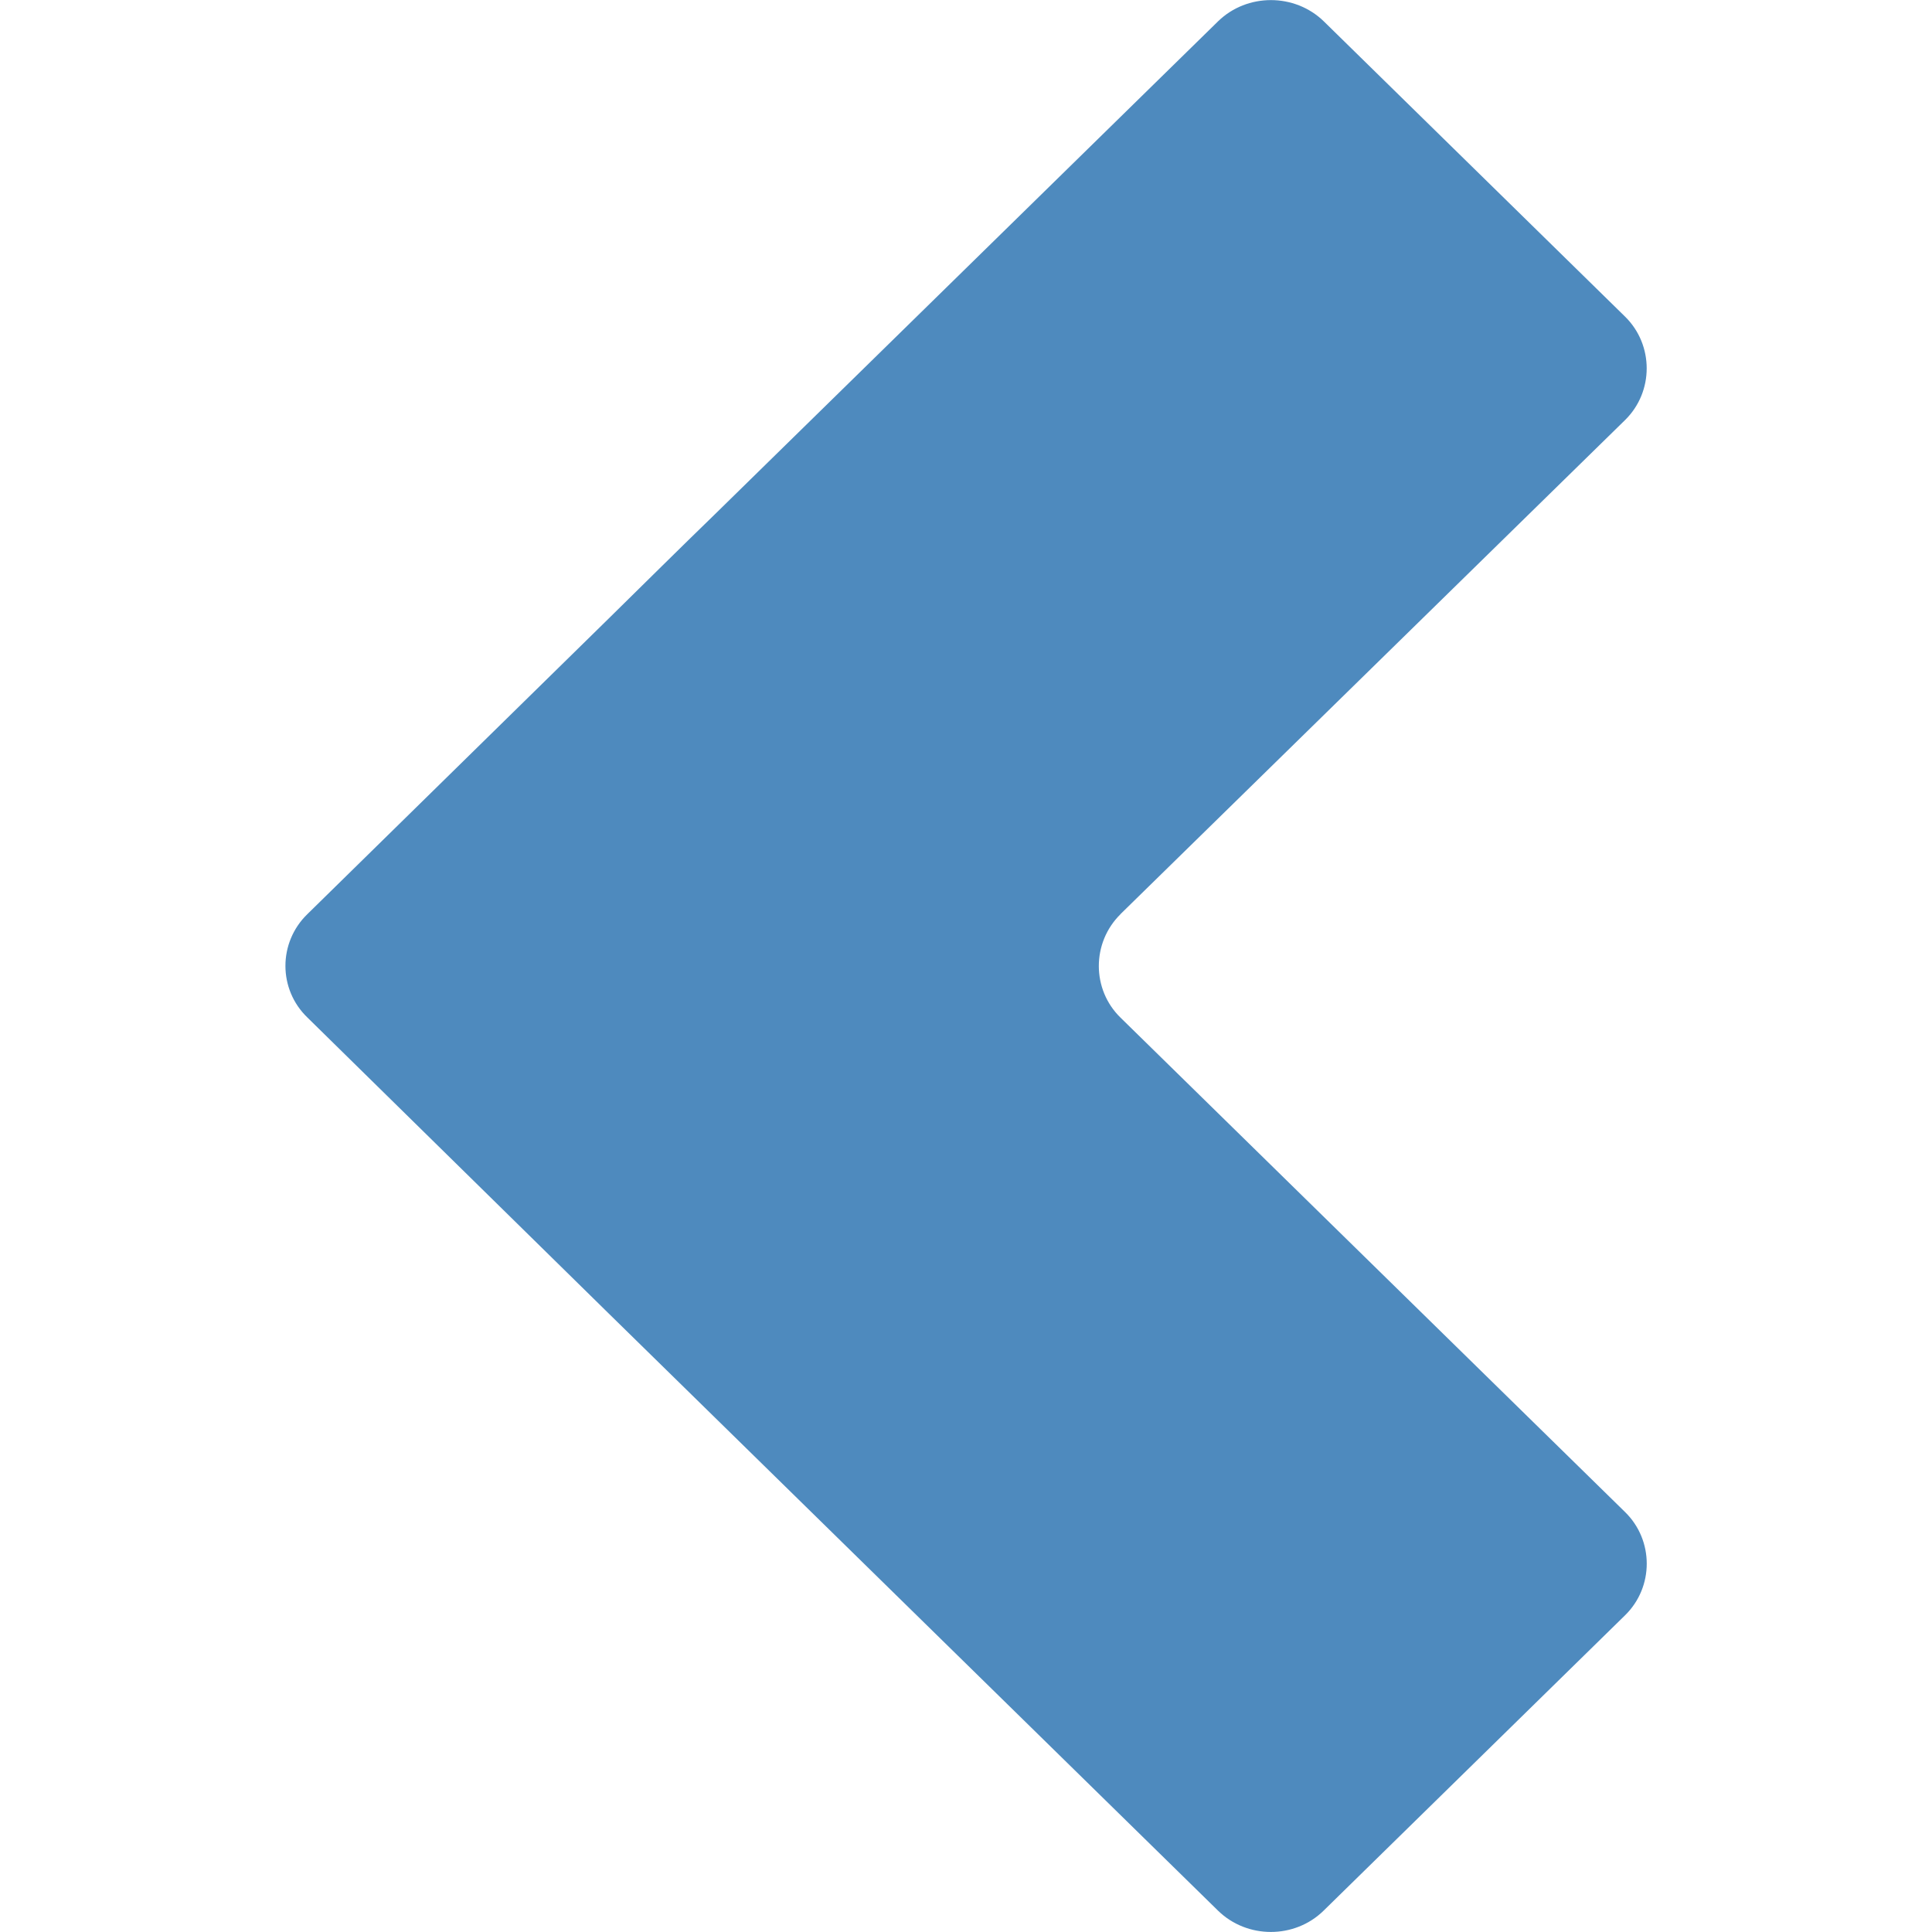
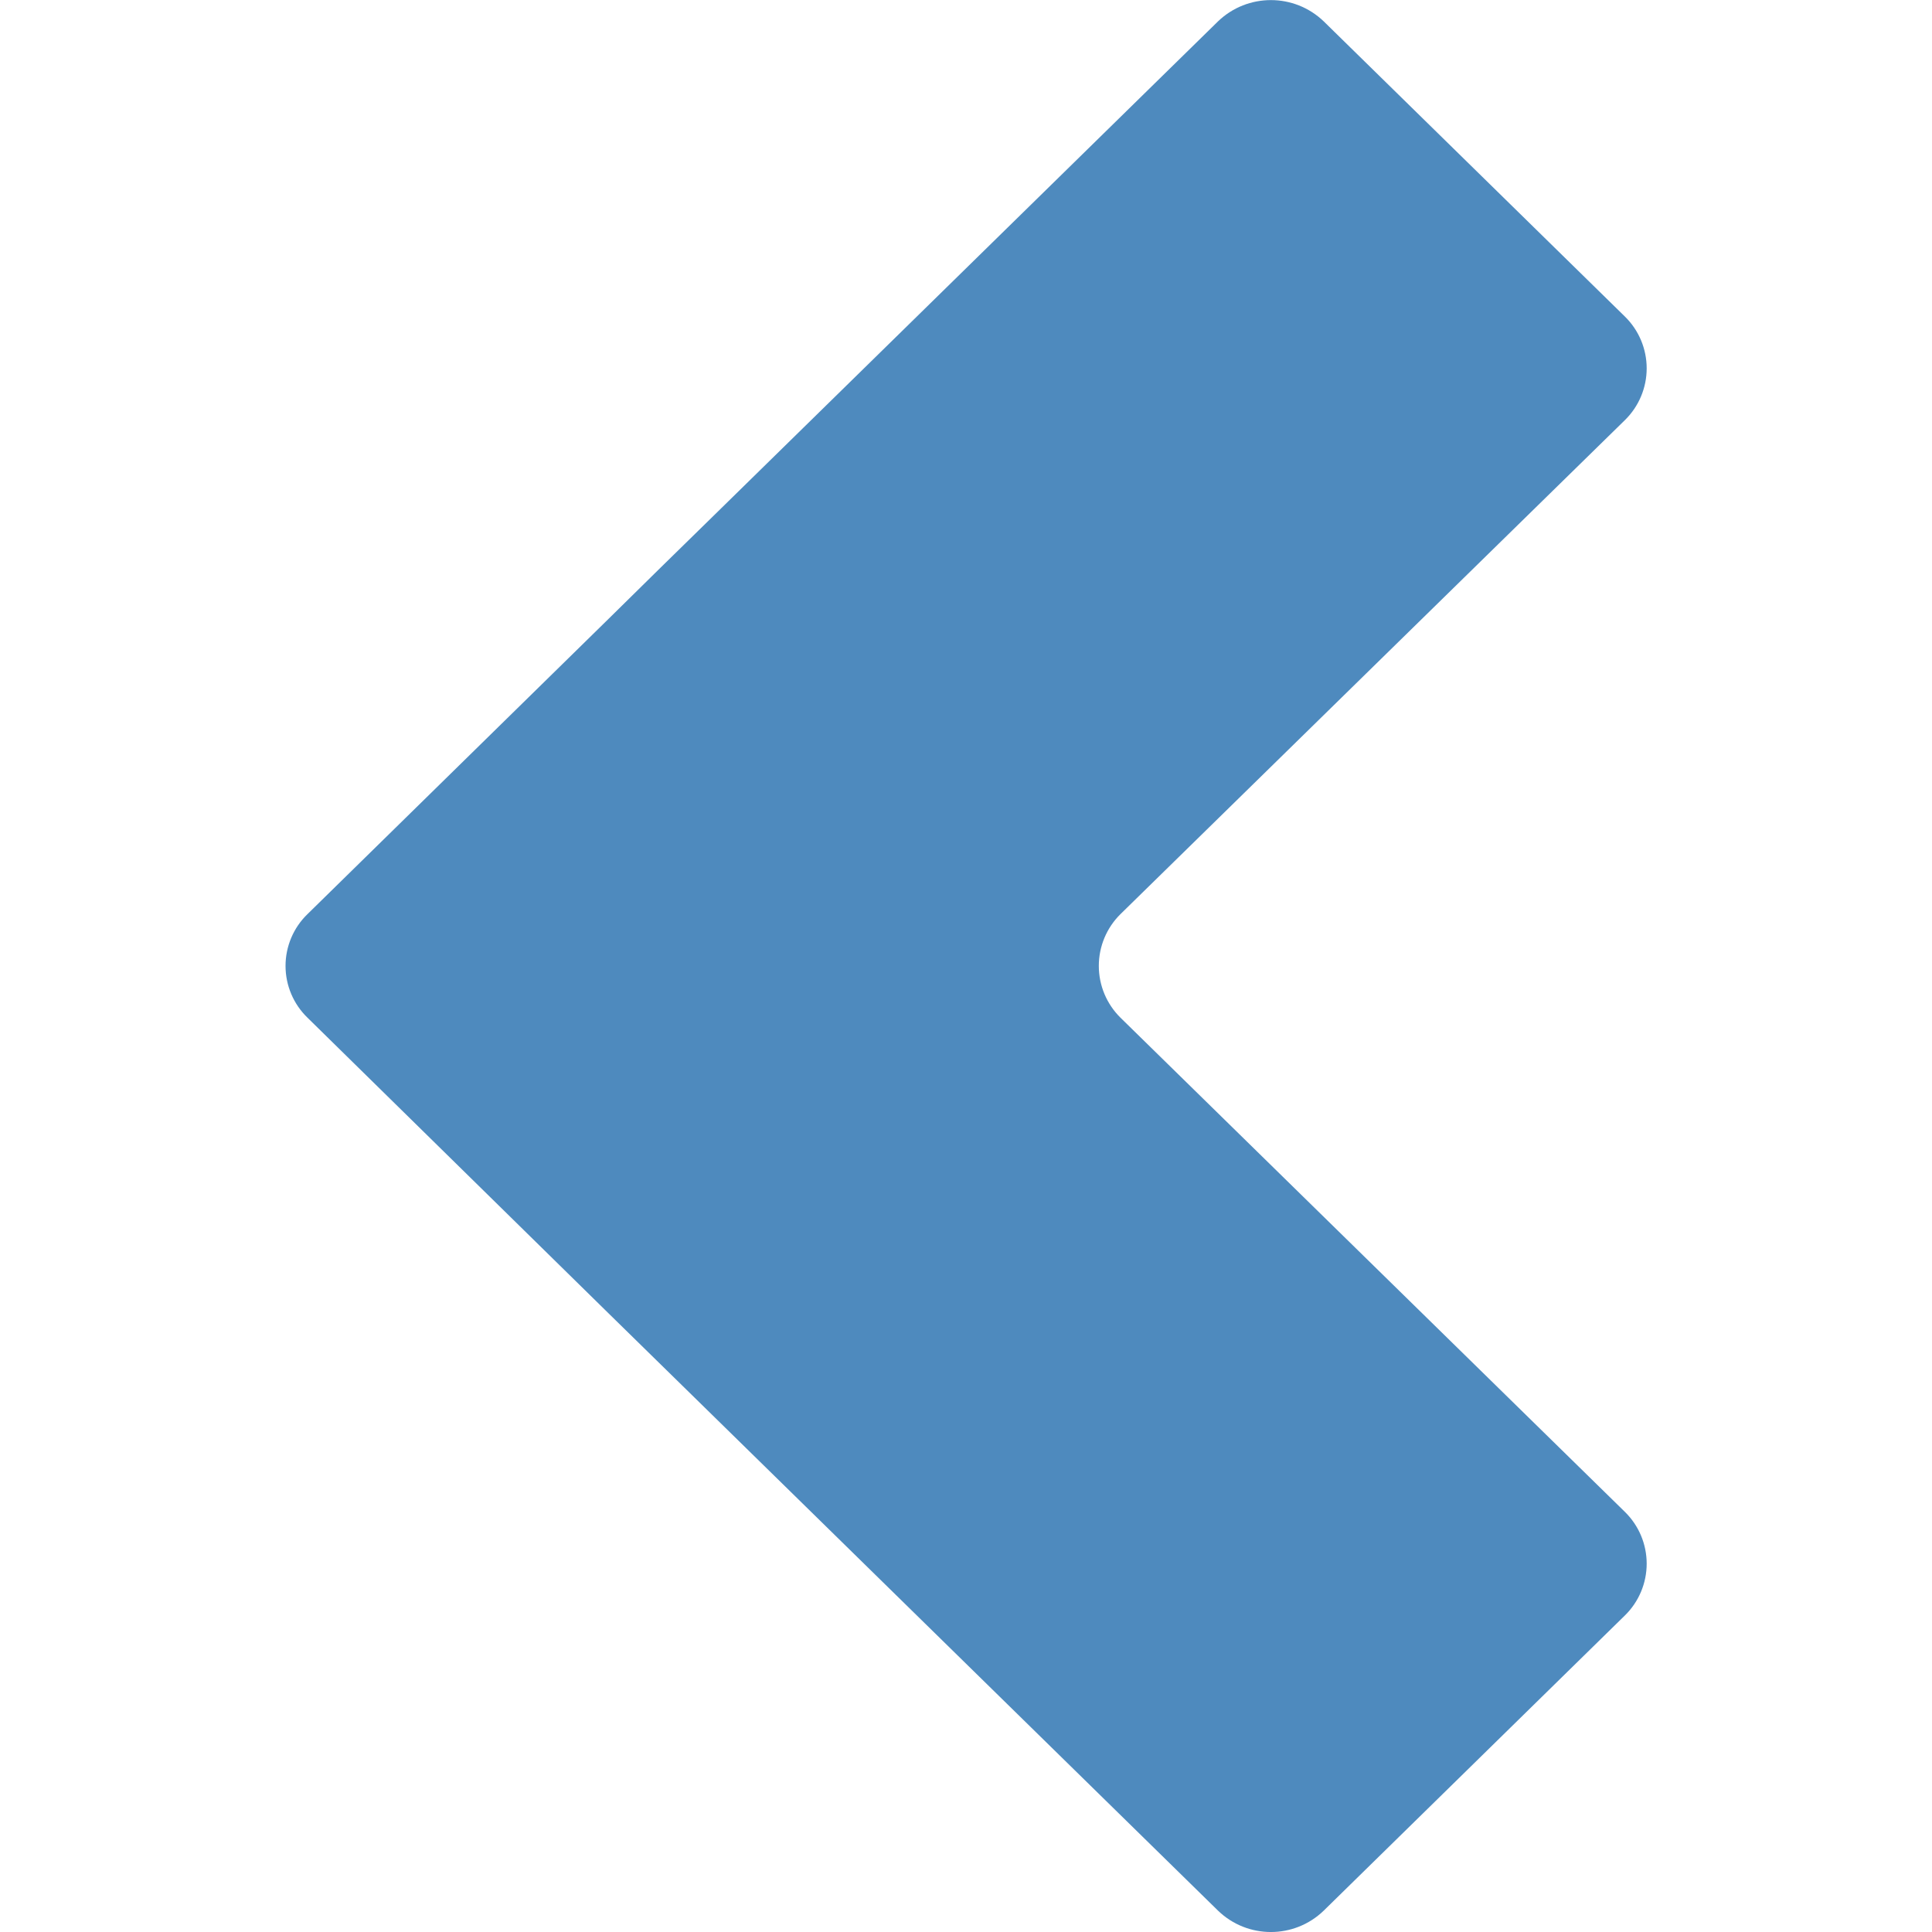
- <svg xmlns="http://www.w3.org/2000/svg" viewBox="0 0 20 20" enable-background="new 0 0 20 20">
-   <g>
-     <path fill="none" d="M0 0h20v20H0z" />
-     <path d="M11.6 9.463c-.3.295-.3.78 0 1.072l5.222 5.117c.3.293.3.777 0 1.07l-3.12 3.057c-.3.294-.792.294-1.093 0l-5.22-5.116-1.092-1.07-3.115-3.06c-.303-.292-.303-.776 0-1.07l3.115-3.056c.3-.295.79-.78 1.092-1.072L12.61.22c.3-.292.792-.292 1.093 0l3.12 3.058c.298.293.298.777 0 1.07l-5.224 5.115z" fill="#4E8ABE" />
-   </g>
+ <svg xmlns="http://www.w3.org/2000/svg" viewBox="0 0 20 20">
+   <path fill="none" d="M0 0h20v20H0z" />
+   <path d="M11.599 9.463a.753.753 0 0 0 0 1.072l5.223 5.117a.75.75 0 0 1 0 1.07l-3.119 3.057a.787.787 0 0 1-1.094 0L7.39 14.664l-1.092-1.07-3.115-3.059a.746.746 0 0 1 0-1.072l3.115-3.055c.299-.295.791-.779 1.092-1.072L12.609.221a.79.79 0 0 1 1.094 0l3.119 3.057a.75.75 0 0 1 0 1.07l-5.223 5.115z" fill="#4e8abe" />
</svg>
